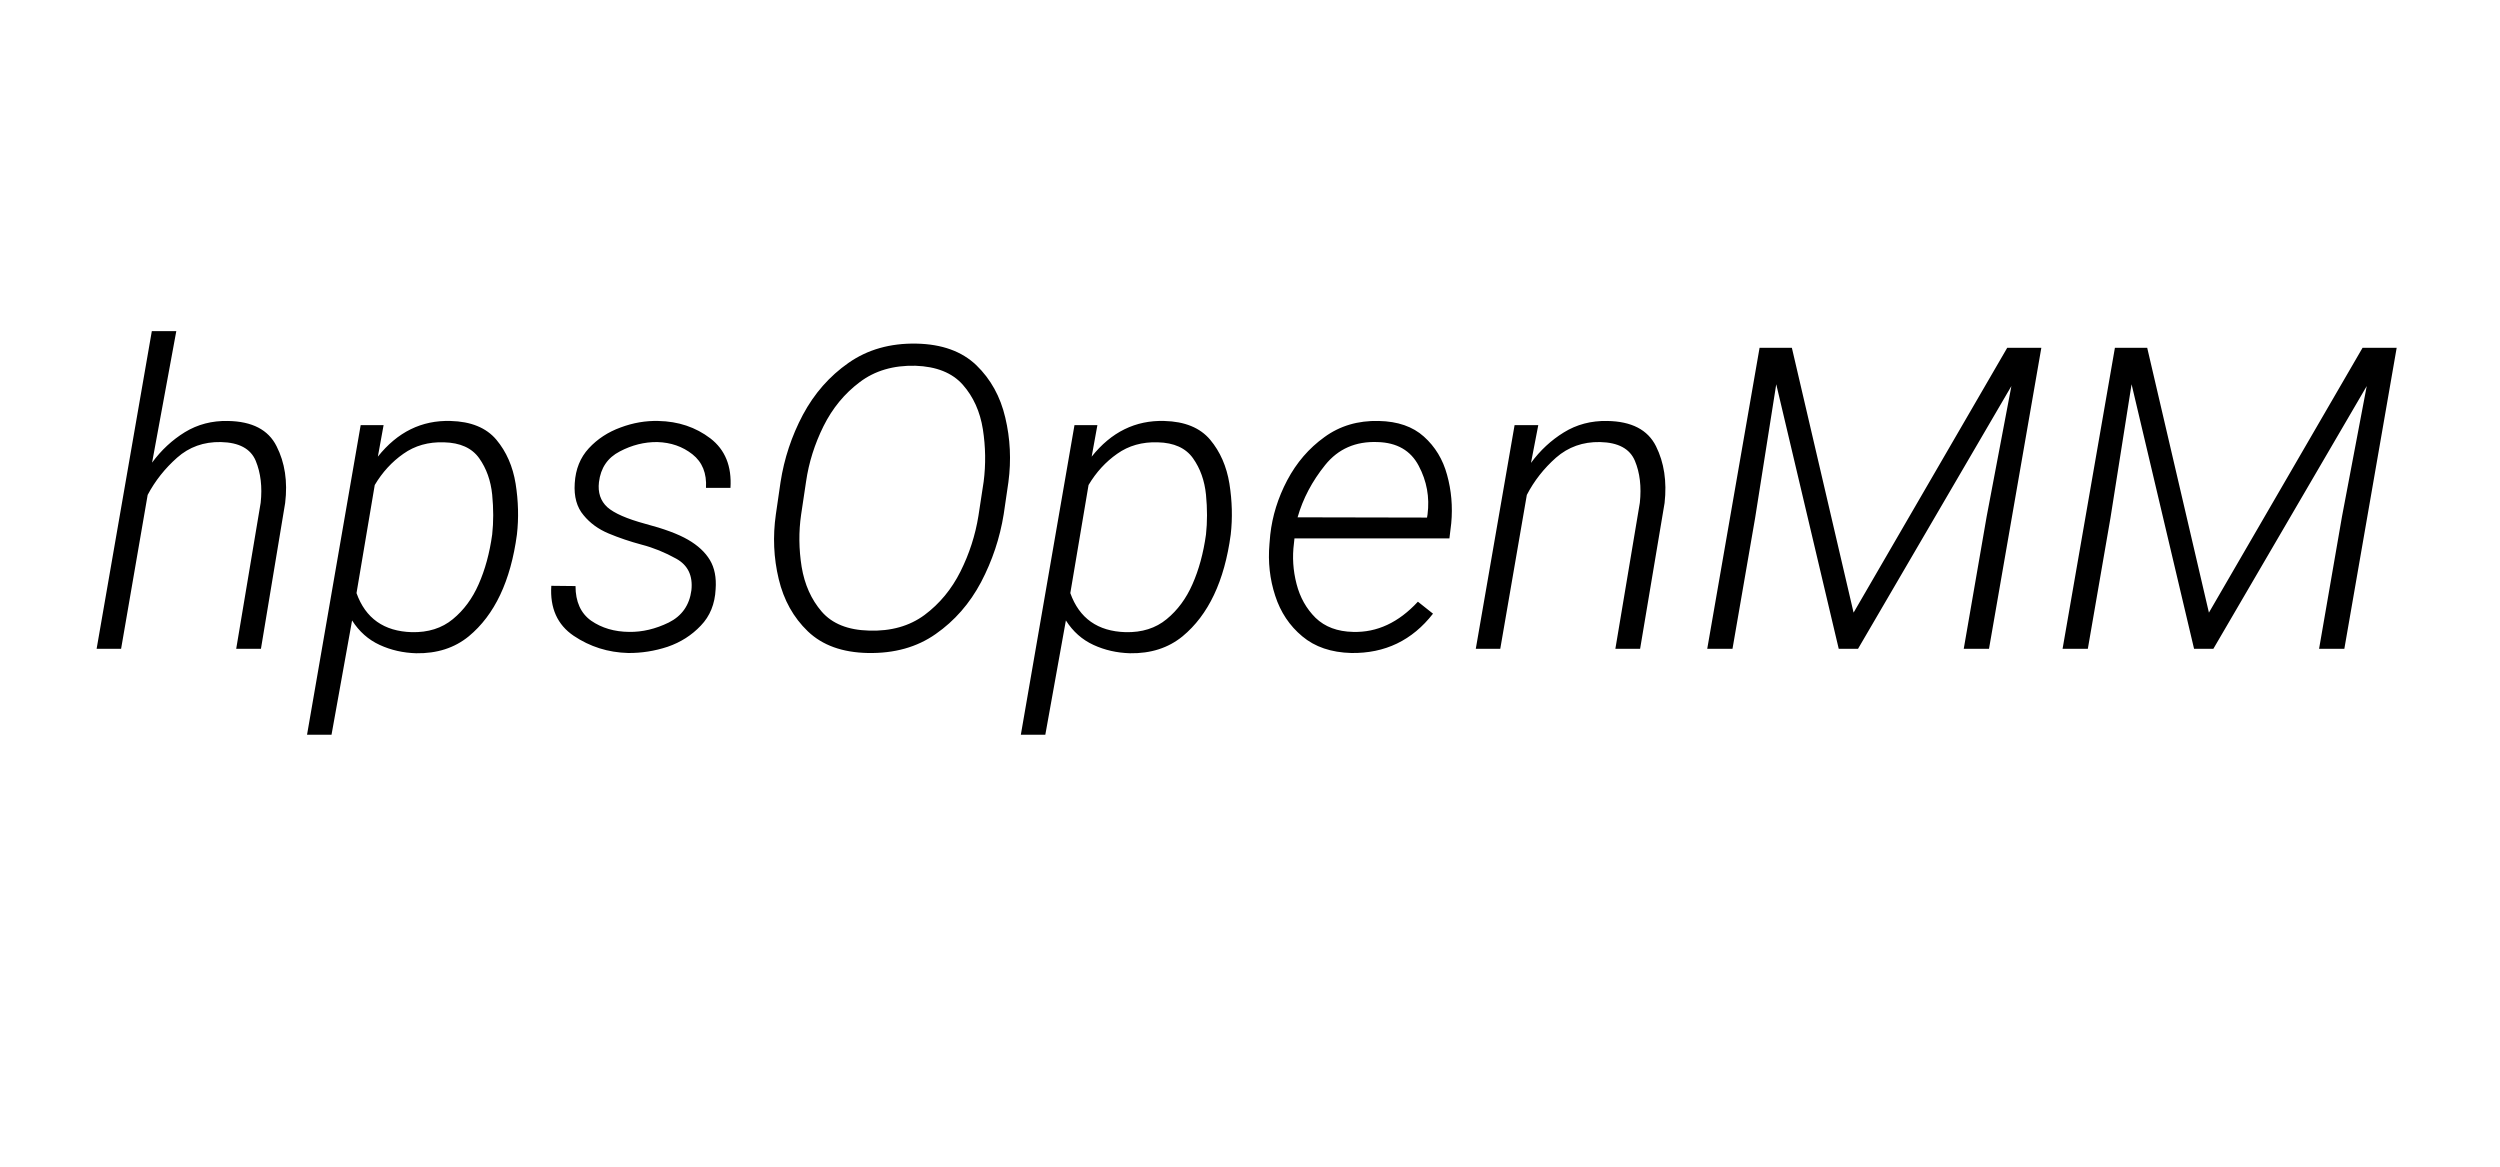
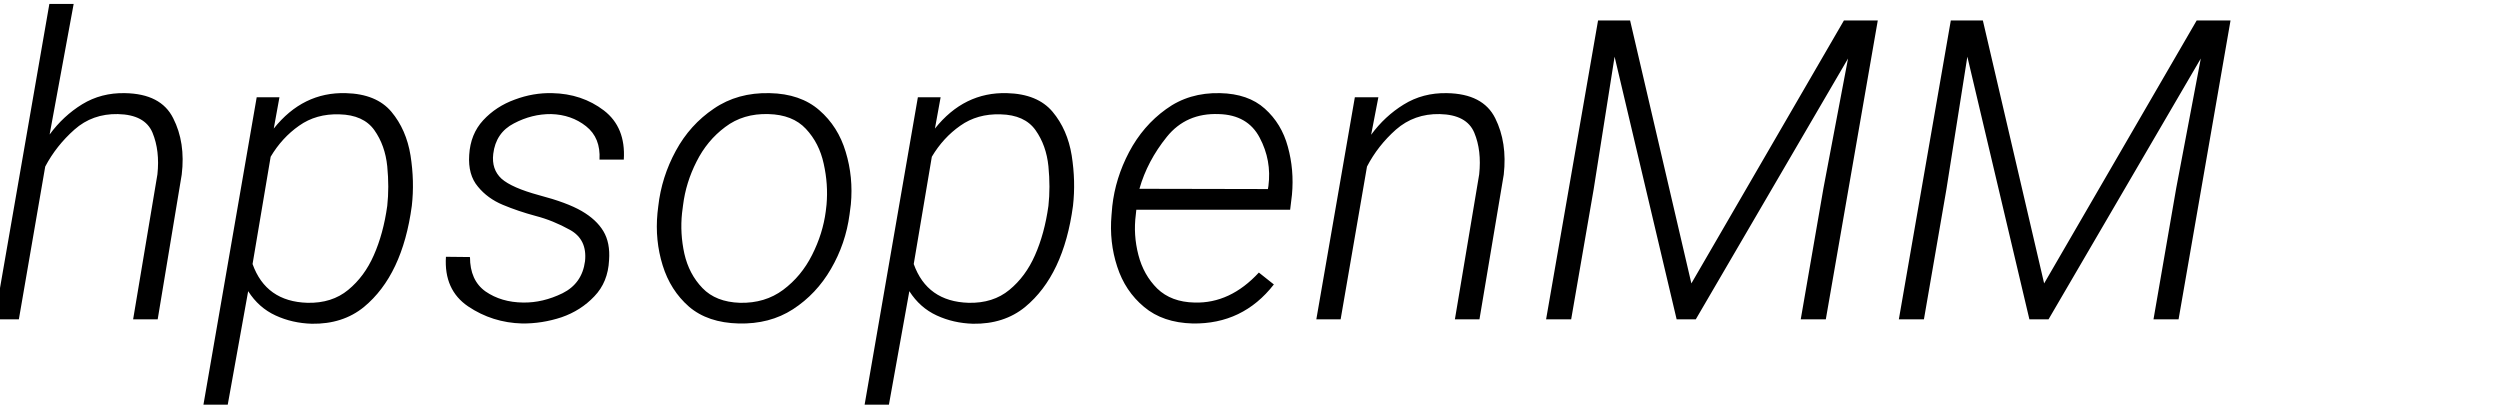
- <svg xmlns="http://www.w3.org/2000/svg" width="150mm" height="70mm" viewBox="0 0 150 70" version="1.1" id="svg5">
+ <svg xmlns="http://www.w3.org/2000/svg" width="151.098mm" height="24.581mm" viewBox="0 0 151.098 24.581" version="1.1" id="svg5">
  <defs id="defs2" />
-   <g id="layer1">
-     <text xml:space="preserve" style="font-size:25.4px;line-height:1.25;font-family:Symbol;-inkscape-font-specification:'Symbol, Normal';stroke-width:0.265" x="5.233" y="38.933" id="text1419">
-       <tspan id="tspan1417" style="font-style:italic;font-variant:normal;font-weight:300;font-stretch:normal;font-size:25.4px;font-family:Roboto;-inkscape-font-specification:'Roboto Light Italic';stroke-width:0.265" x="5.233" y="38.933">hpsOpenMM</tspan>
+   <g id="layer1" transform="translate(0.05749796,-20.55816)">
+     <text xml:space="preserve" style="font-size:25.4px;line-height:1.25;font-family:Symbol;-inkscape-font-specification:'Symbol, Normal';stroke-width:0.265" x="-0.95" y="39.856" id="text1419">
+       <tspan id="tspan1417" style="font-style:italic;font-variant:normal;font-weight:300;font-stretch:normal;font-size:25.4px;font-family:Roboto;-inkscape-font-specification:'Roboto Light Italic';stroke-width:0.265" x="-0.95" y="39.856">hpsopenMM</tspan>
    </text>
  </g>
</svg>
